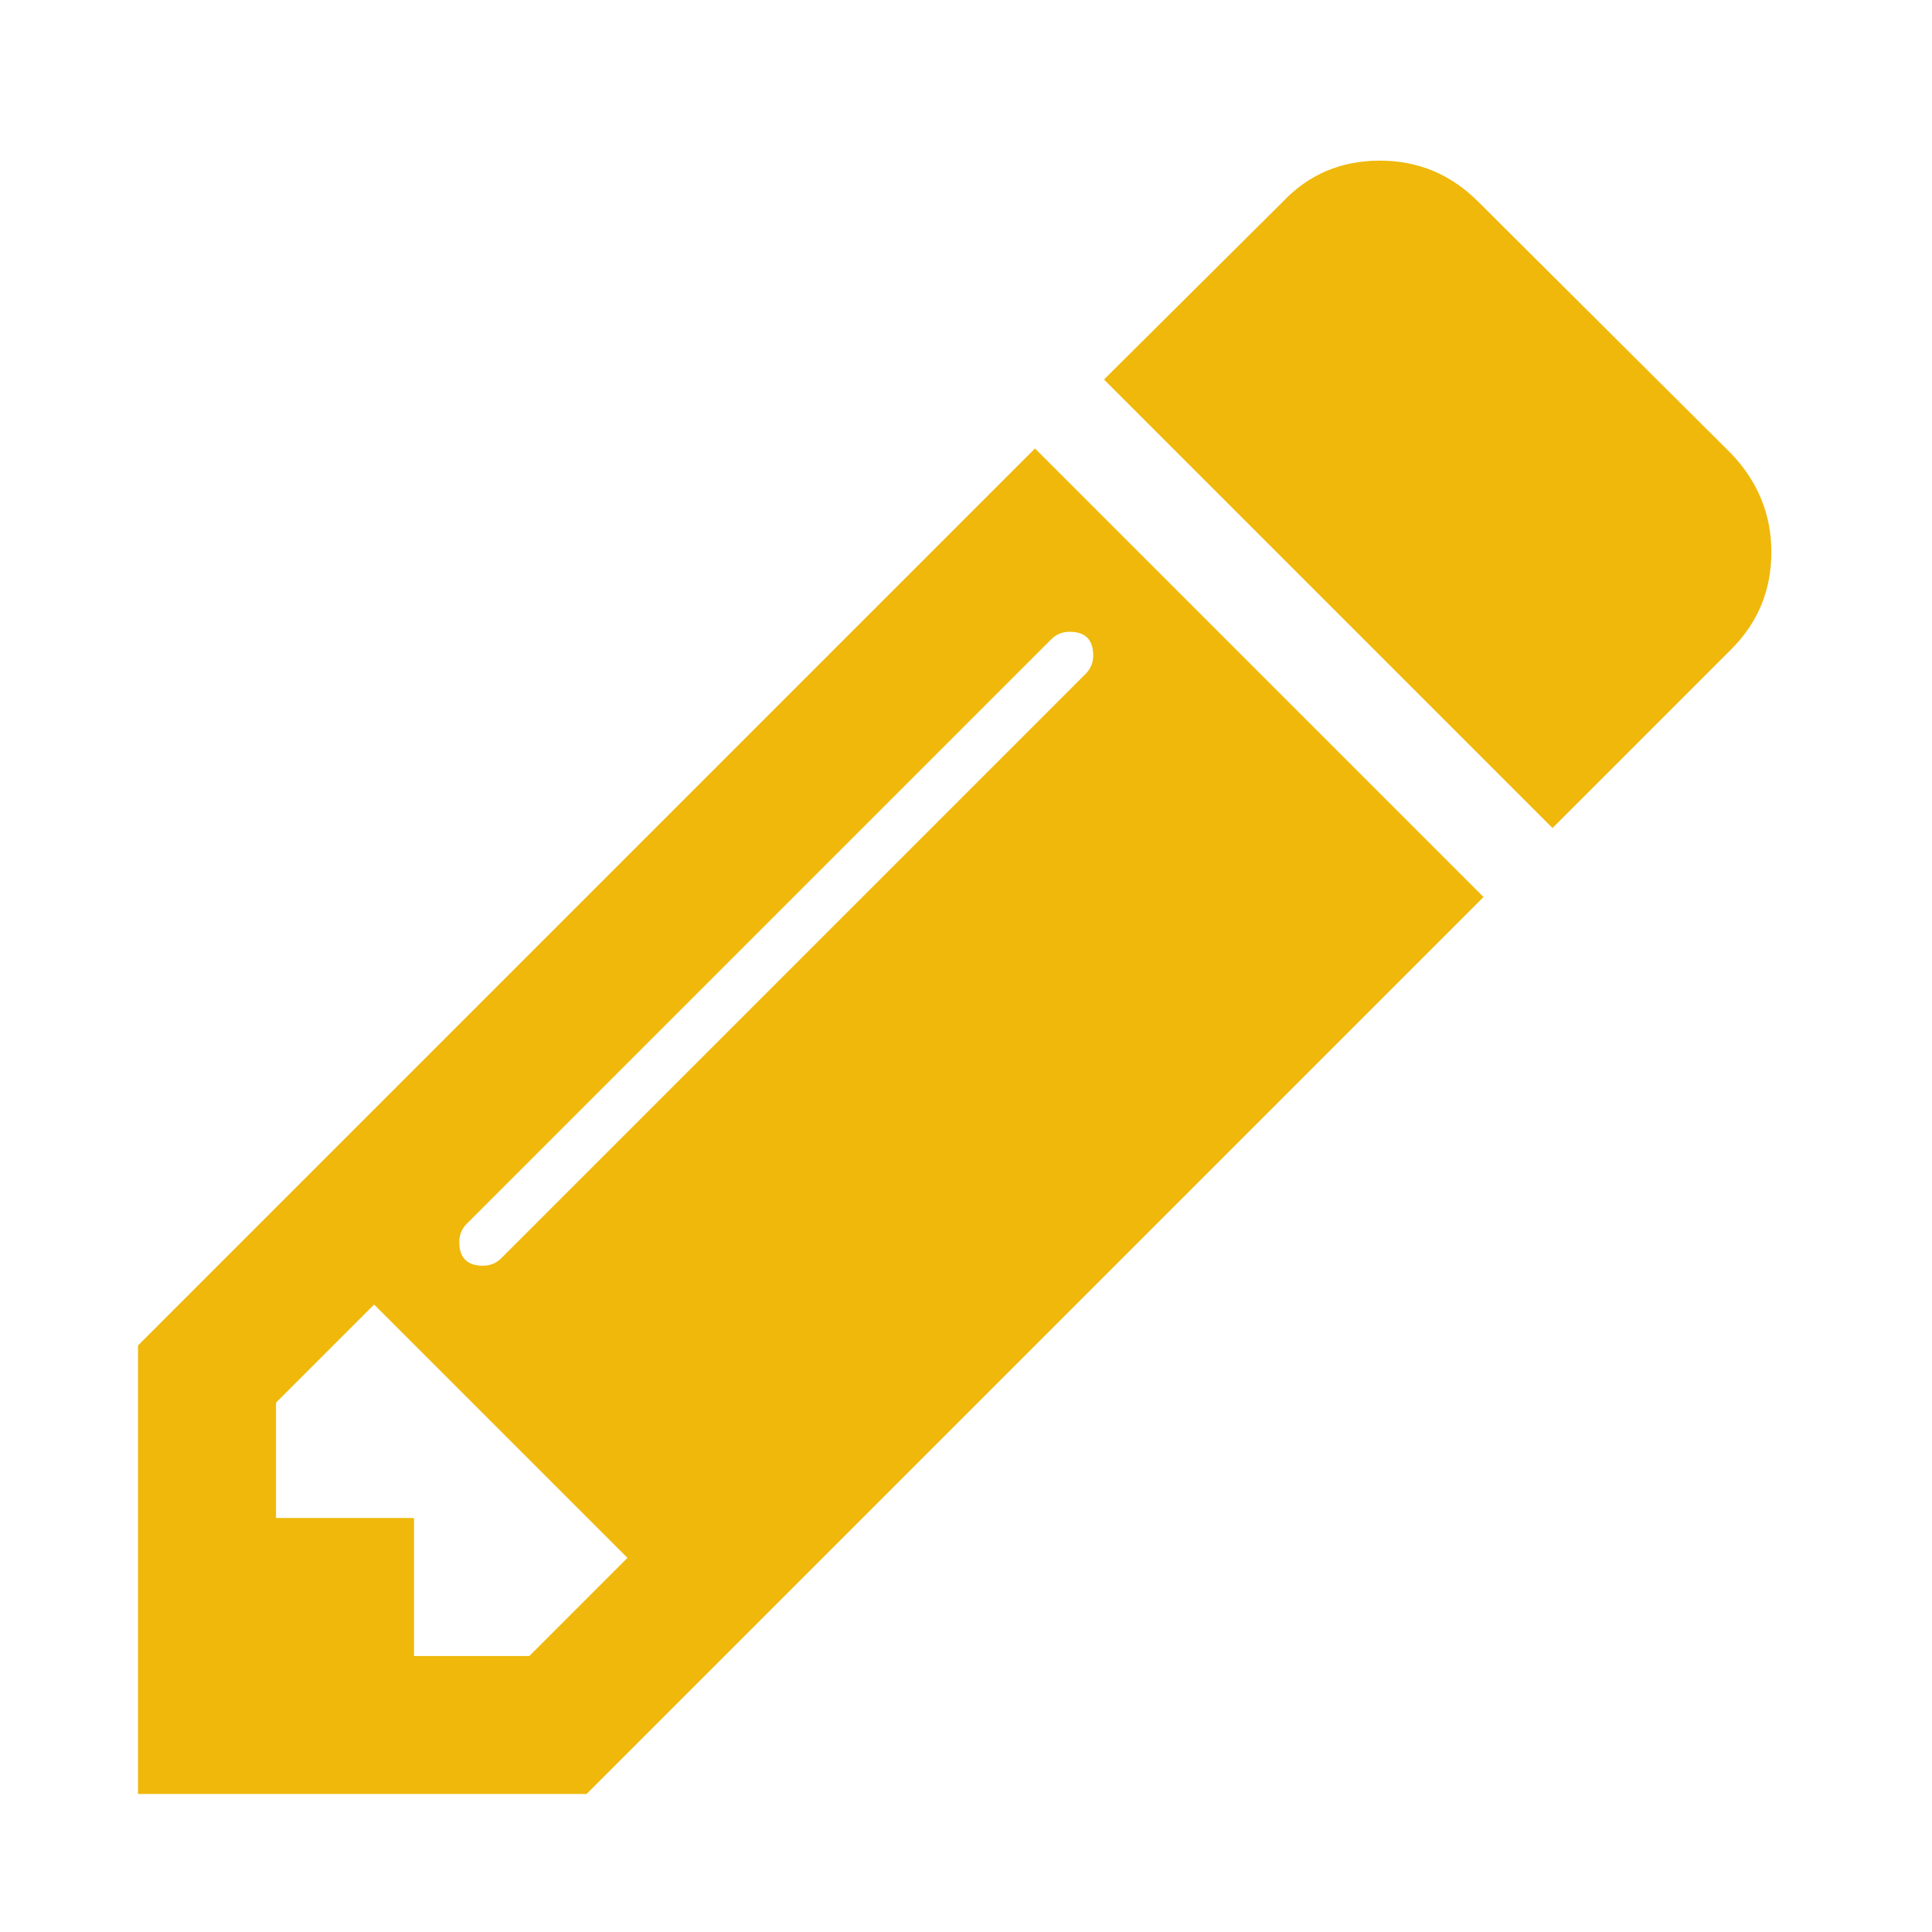
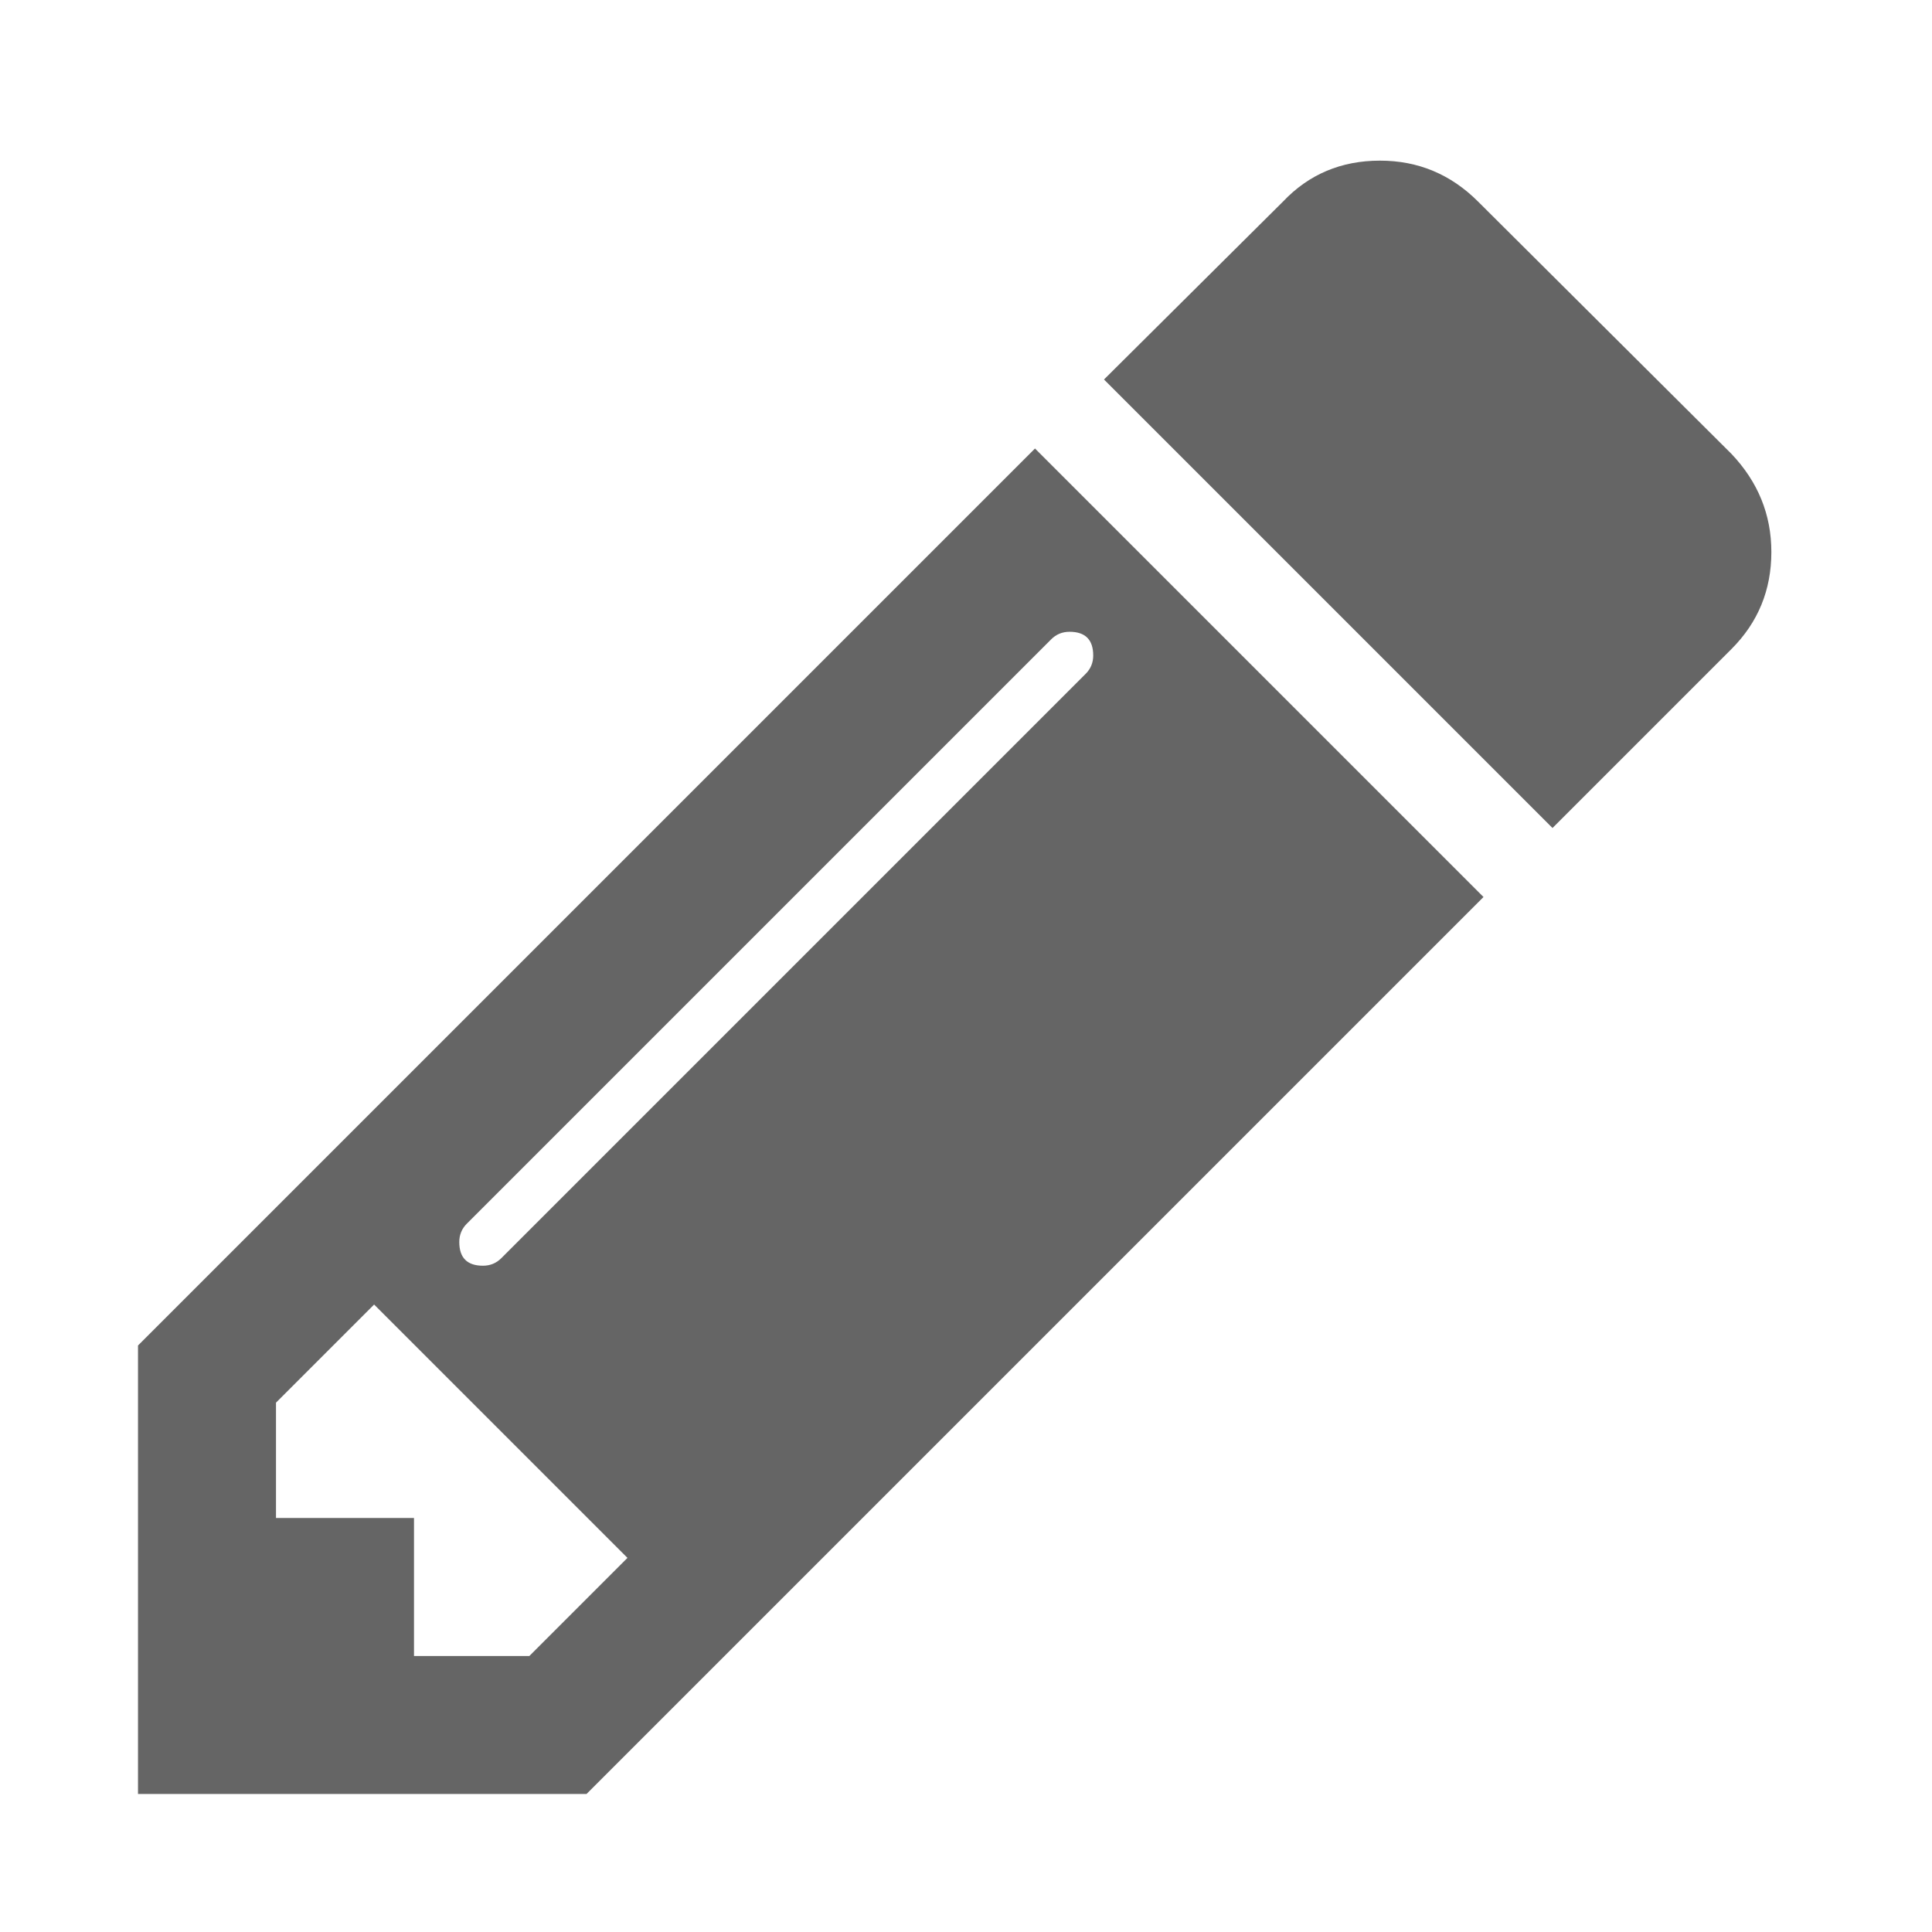
- <svg xmlns="http://www.w3.org/2000/svg" width="13" height="13" viewBox="0 0 1792 1792">
-   <path fill="#efb80b" d="M491 1536l91-91-235-235-91 91v107h128v128h107zm523-928q0-22-22-22-10 0-17 7l-542 542q-7 7-7 17 0 22 22 22 10 0 17-7l542-542q7-7 7-17zm-54-192l416 416-832 832h-416v-416zm683 96q0 53-37 90l-166 166-416-416 166-165q36-38 90-38 53 0 91 38l235 234q37 39 37 91z" />
+ <svg xmlns="http://www.w3.org/2000/svg" fill="#656565" viewBox="0 0 1792 1792">
+   <path d="M491 1536l91-91-235-235-91 91v107h128v128h107zm523-928q0-22-22-22-10 0-17 7l-542 542q-7 7-7 17 0 22 22 22 10 0 17-7l542-542q7-7 7-17zm-54-192l416 416-832 832h-416v-416zm683 96q0 53-37 90l-166 166-416-416 166-165q36-38 90-38 53 0 91 38l235 234q37 39 37 91z" />
</svg>
